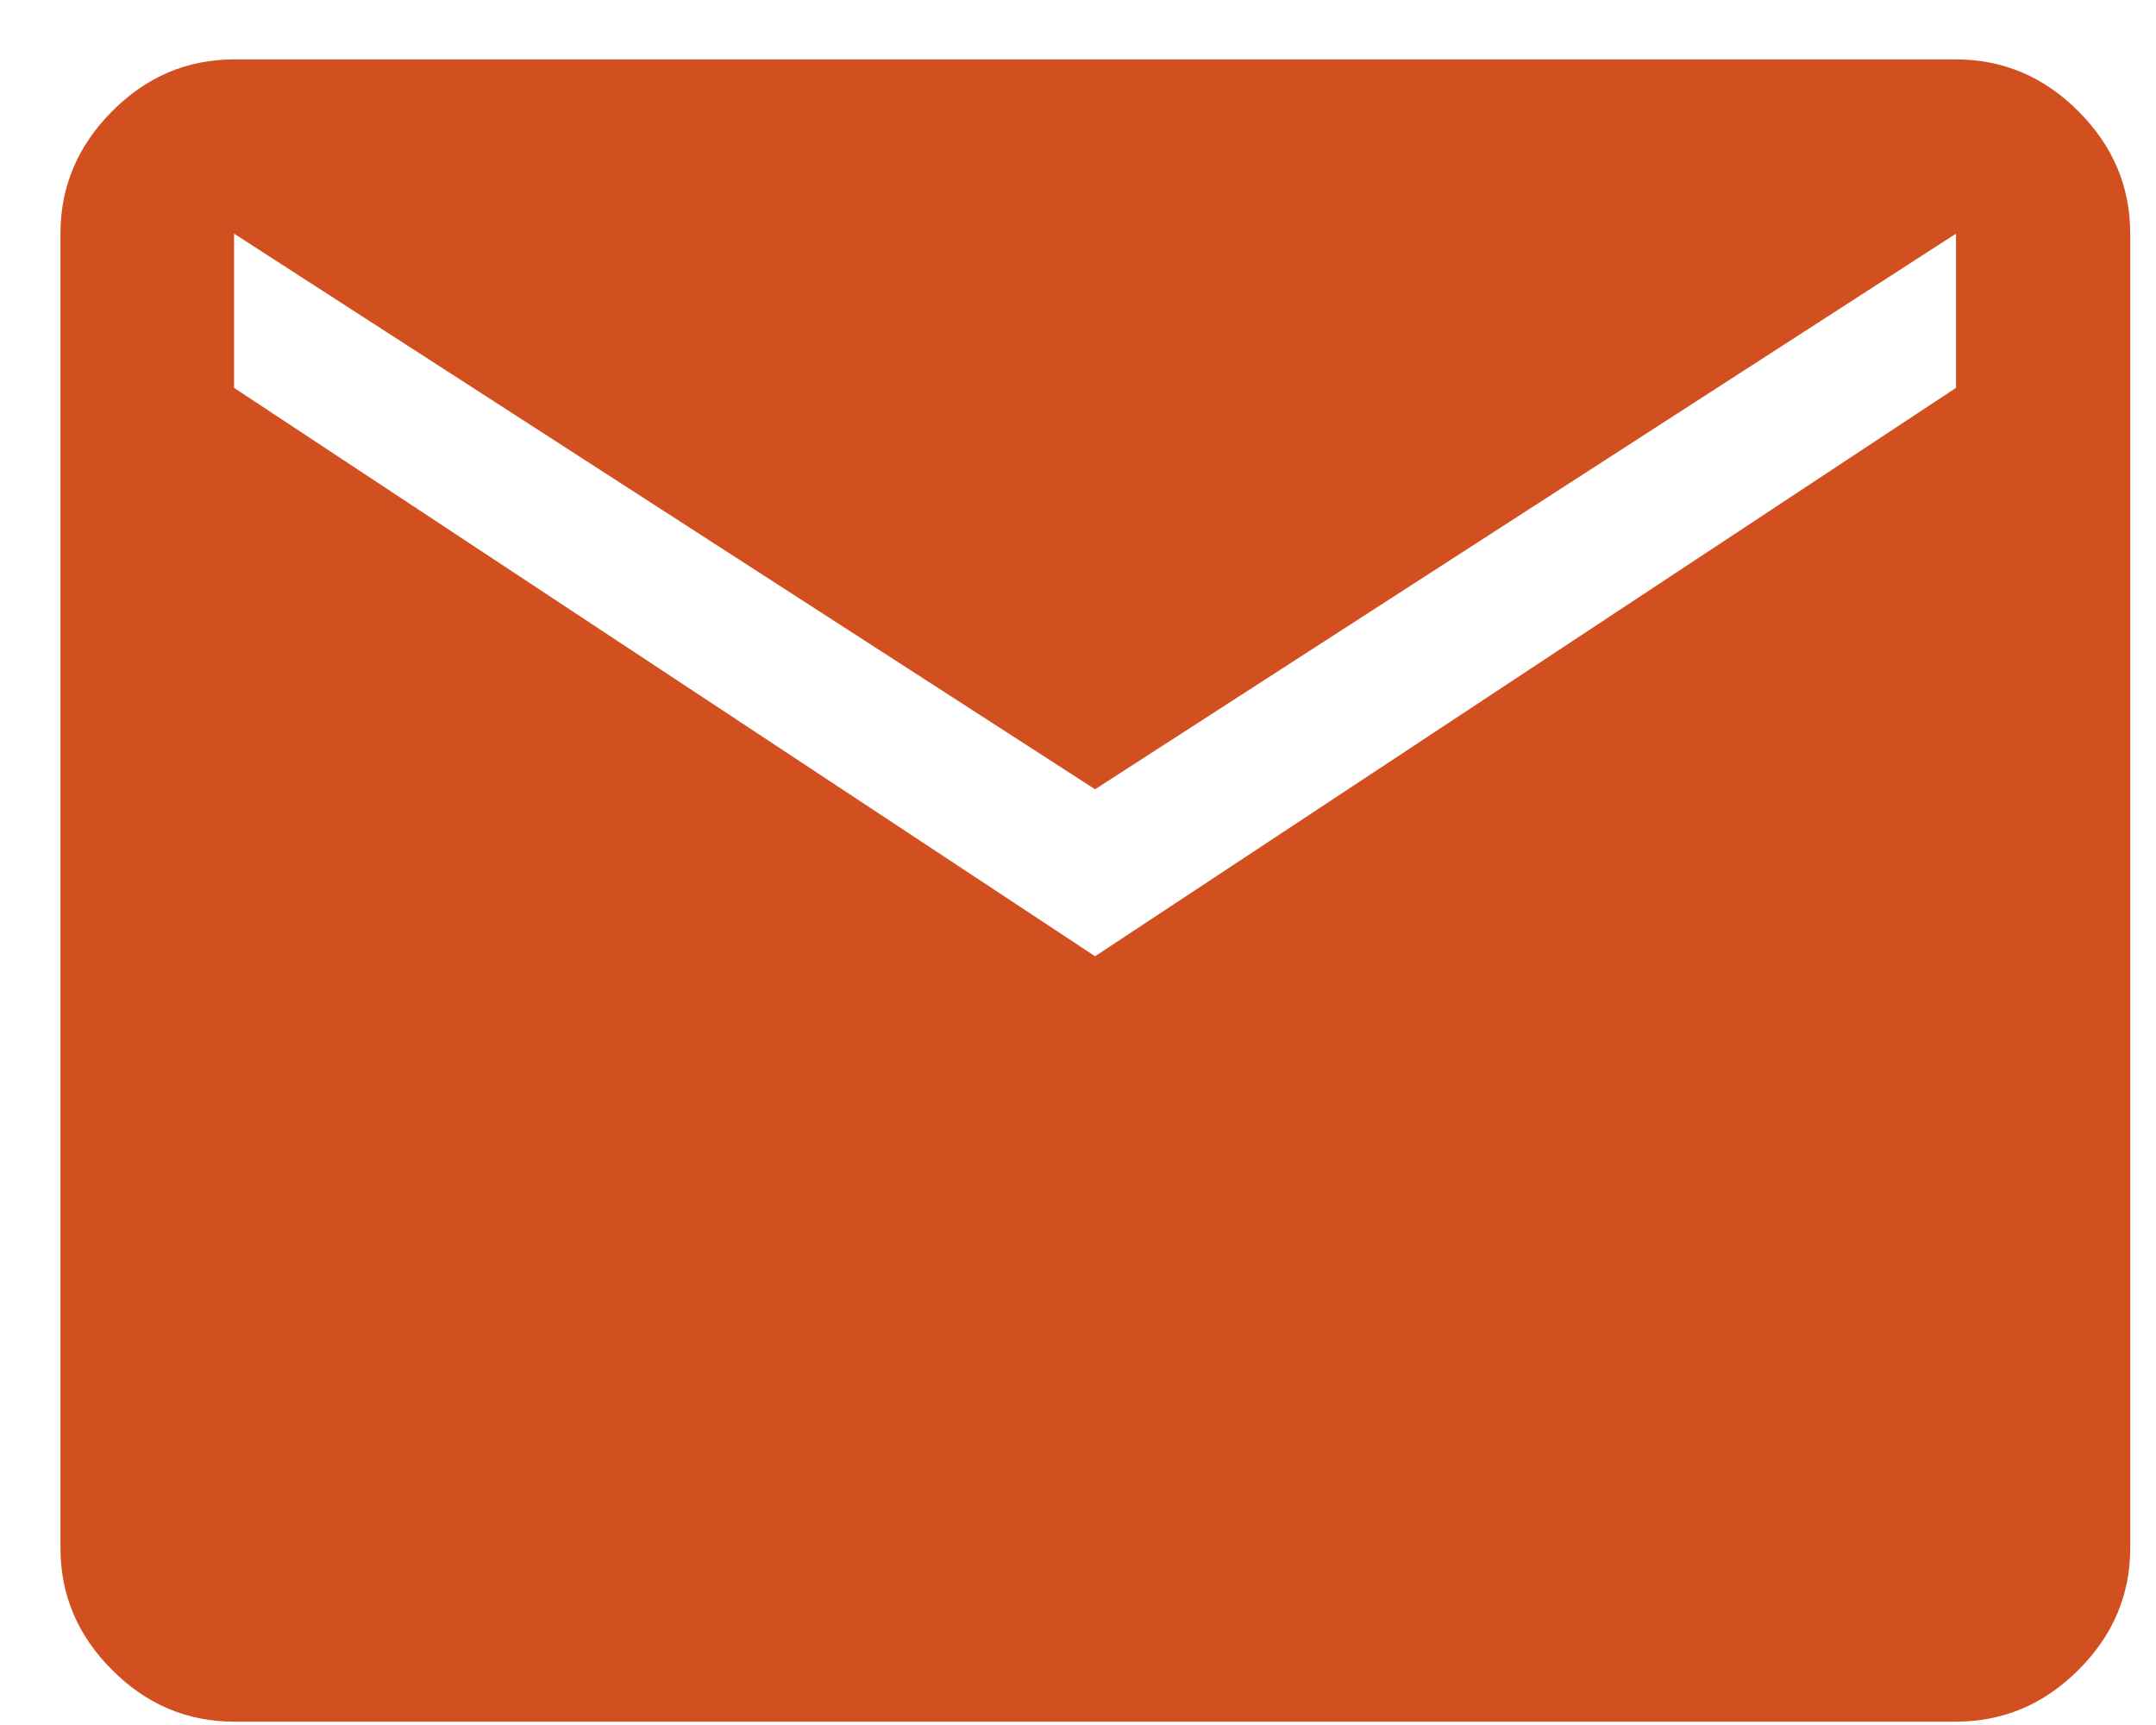
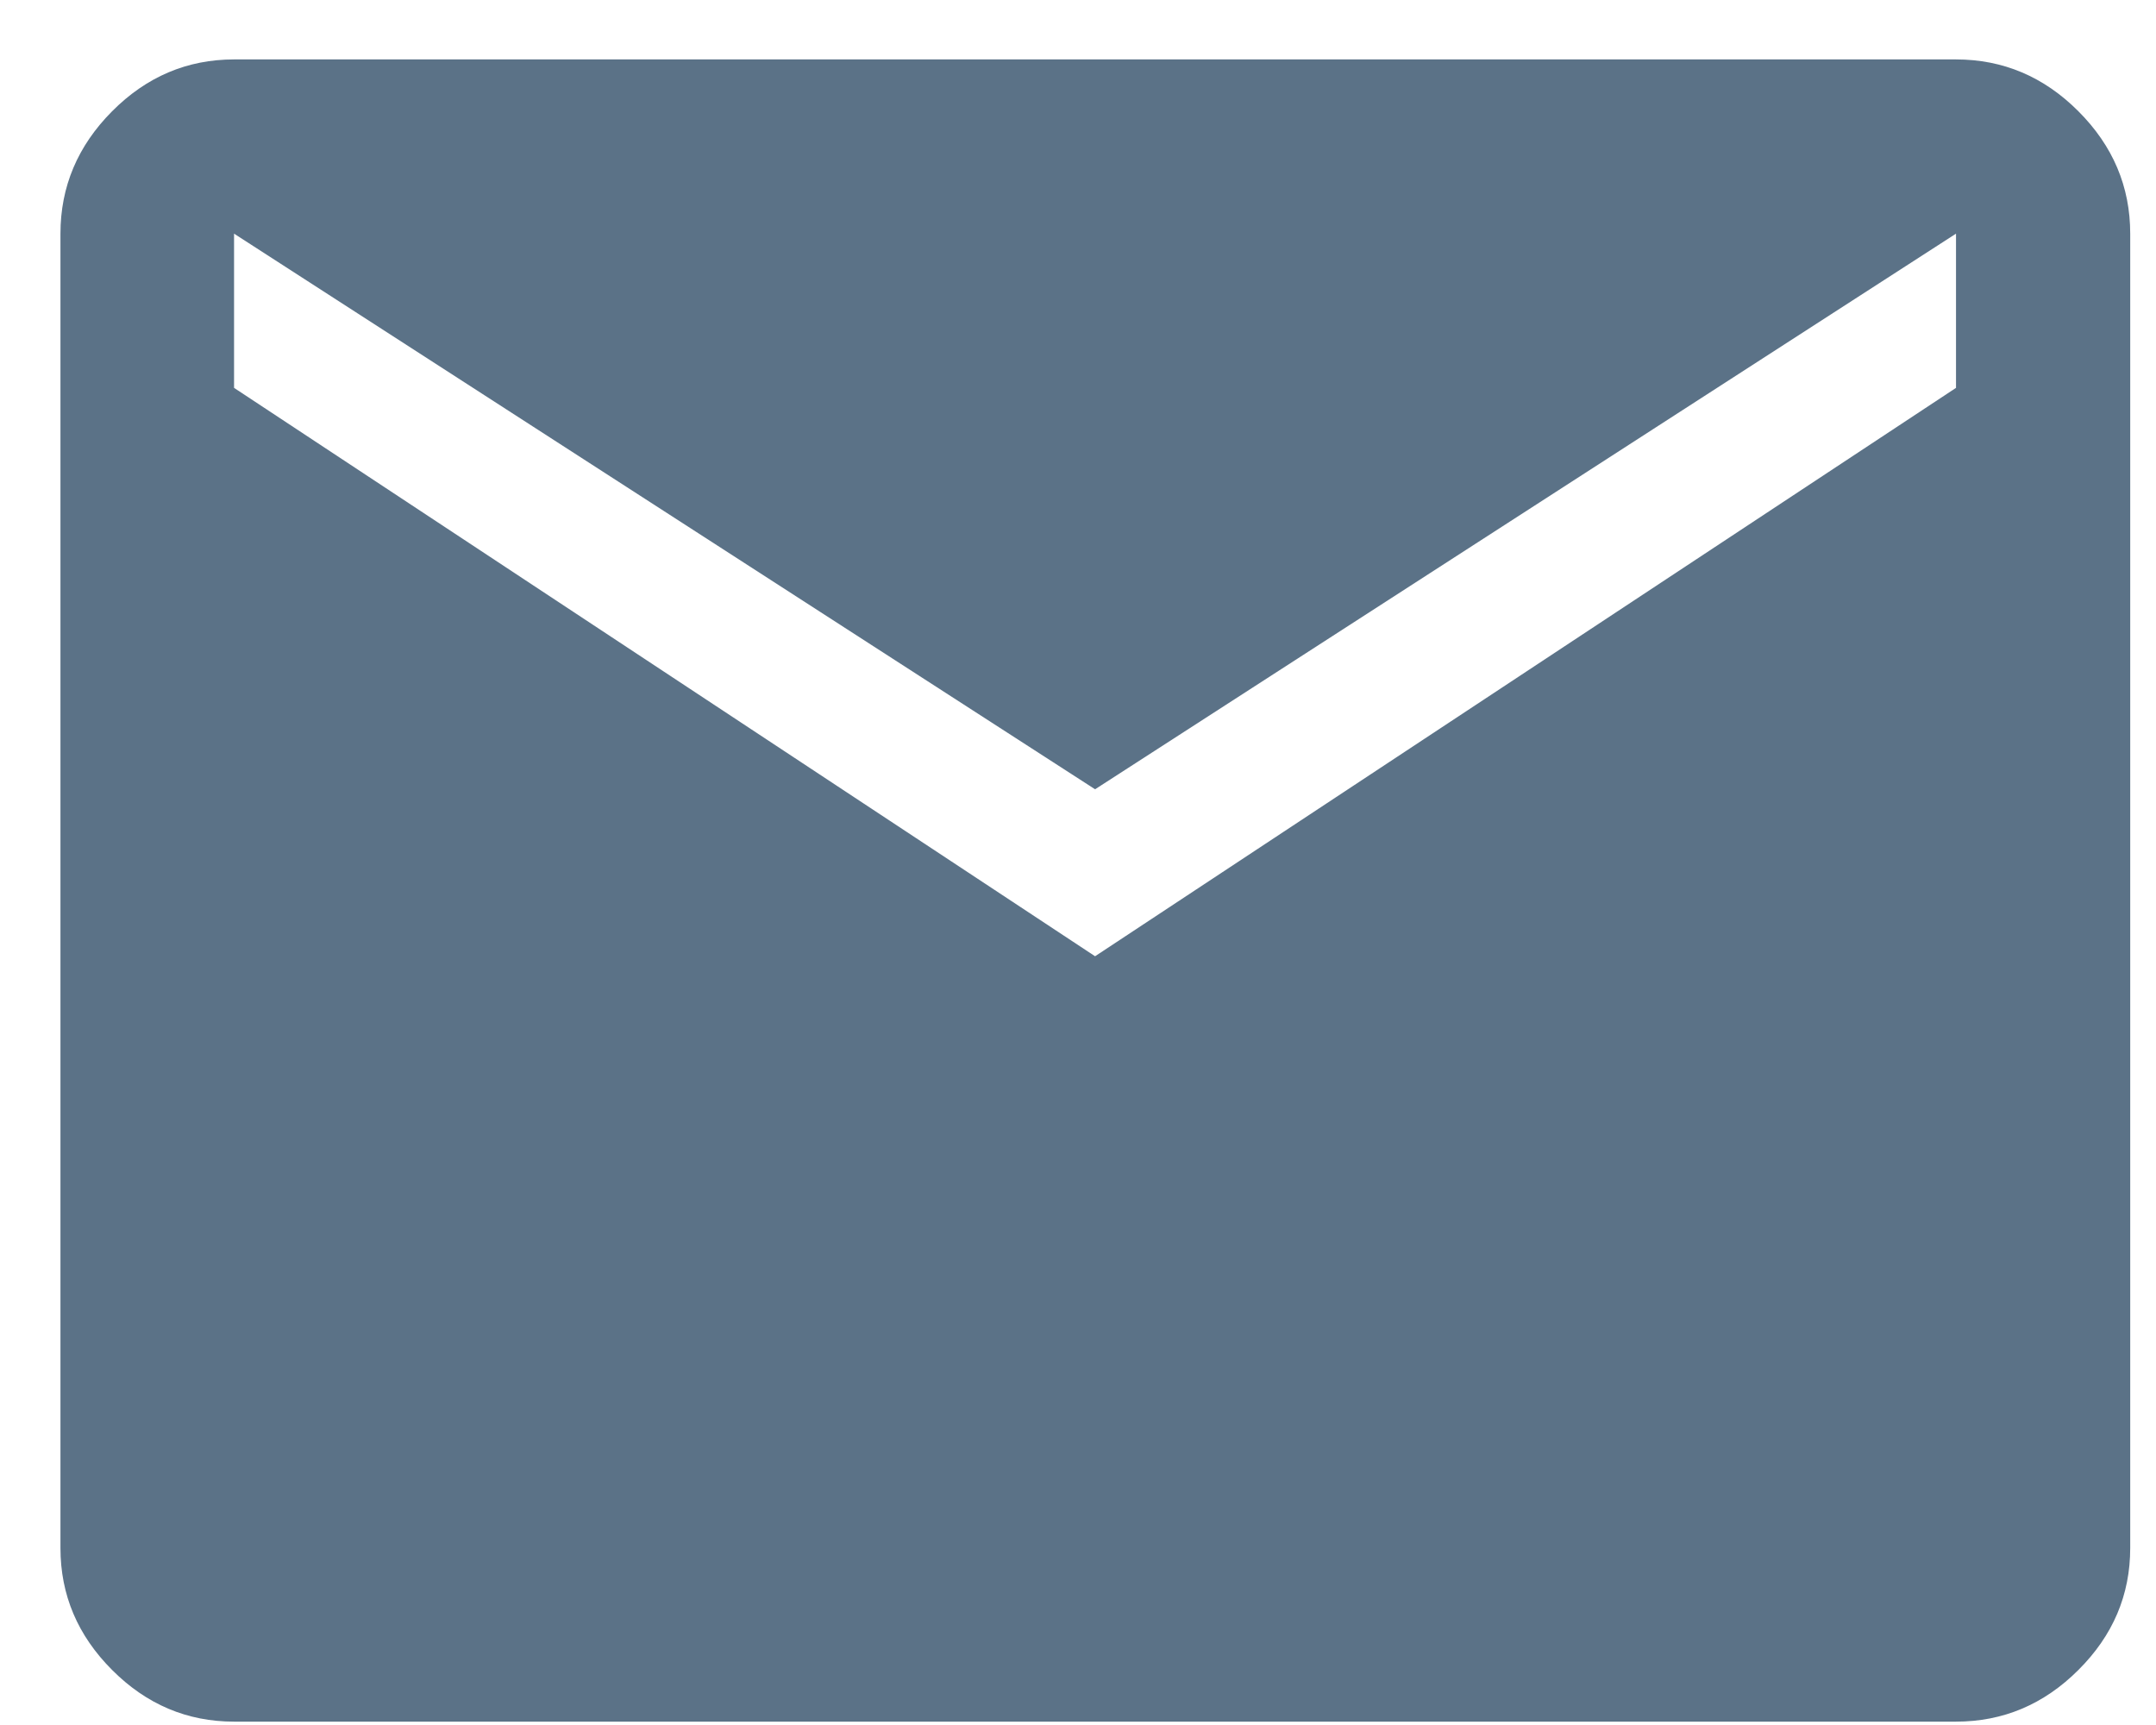
<svg xmlns="http://www.w3.org/2000/svg" width="25" height="20" viewBox="0 0 25 20" fill="none">
-   <path d="M2.714 19.961C2.171 19.961 1.699 19.762 1.3 19.362C0.901 18.963 0.701 18.492 0.701 17.948V2.709C0.701 2.164 0.901 1.691 1.3 1.29C1.699 0.889 2.171 0.689 2.714 0.689H22.681C23.226 0.689 23.7 0.889 24.1 1.29C24.501 1.691 24.701 2.164 24.701 2.709V17.948C24.701 18.492 24.501 18.963 24.1 19.362C23.7 19.762 23.226 19.961 22.681 19.961H2.714ZM12.698 11.087L22.681 4.497V2.709L12.698 9.151L2.714 2.709V4.497L12.698 11.087Z" fill="#D24F20" />
+   <path d="M2.714 19.961C2.171 19.961 1.699 19.762 1.3 19.362C0.901 18.963 0.701 18.492 0.701 17.948V2.709C0.701 2.164 0.901 1.691 1.3 1.29C1.699 0.889 2.171 0.689 2.714 0.689H22.681C23.226 0.689 23.7 0.889 24.1 1.29C24.501 1.691 24.701 2.164 24.701 2.709V17.948C24.701 18.492 24.501 18.963 24.1 19.362C23.7 19.762 23.226 19.961 22.681 19.961H2.714ZM12.698 11.087L22.681 4.497V2.709L12.698 9.151L2.714 2.709V4.497L12.698 11.087Z" fill="#5B7287" />
</svg>
